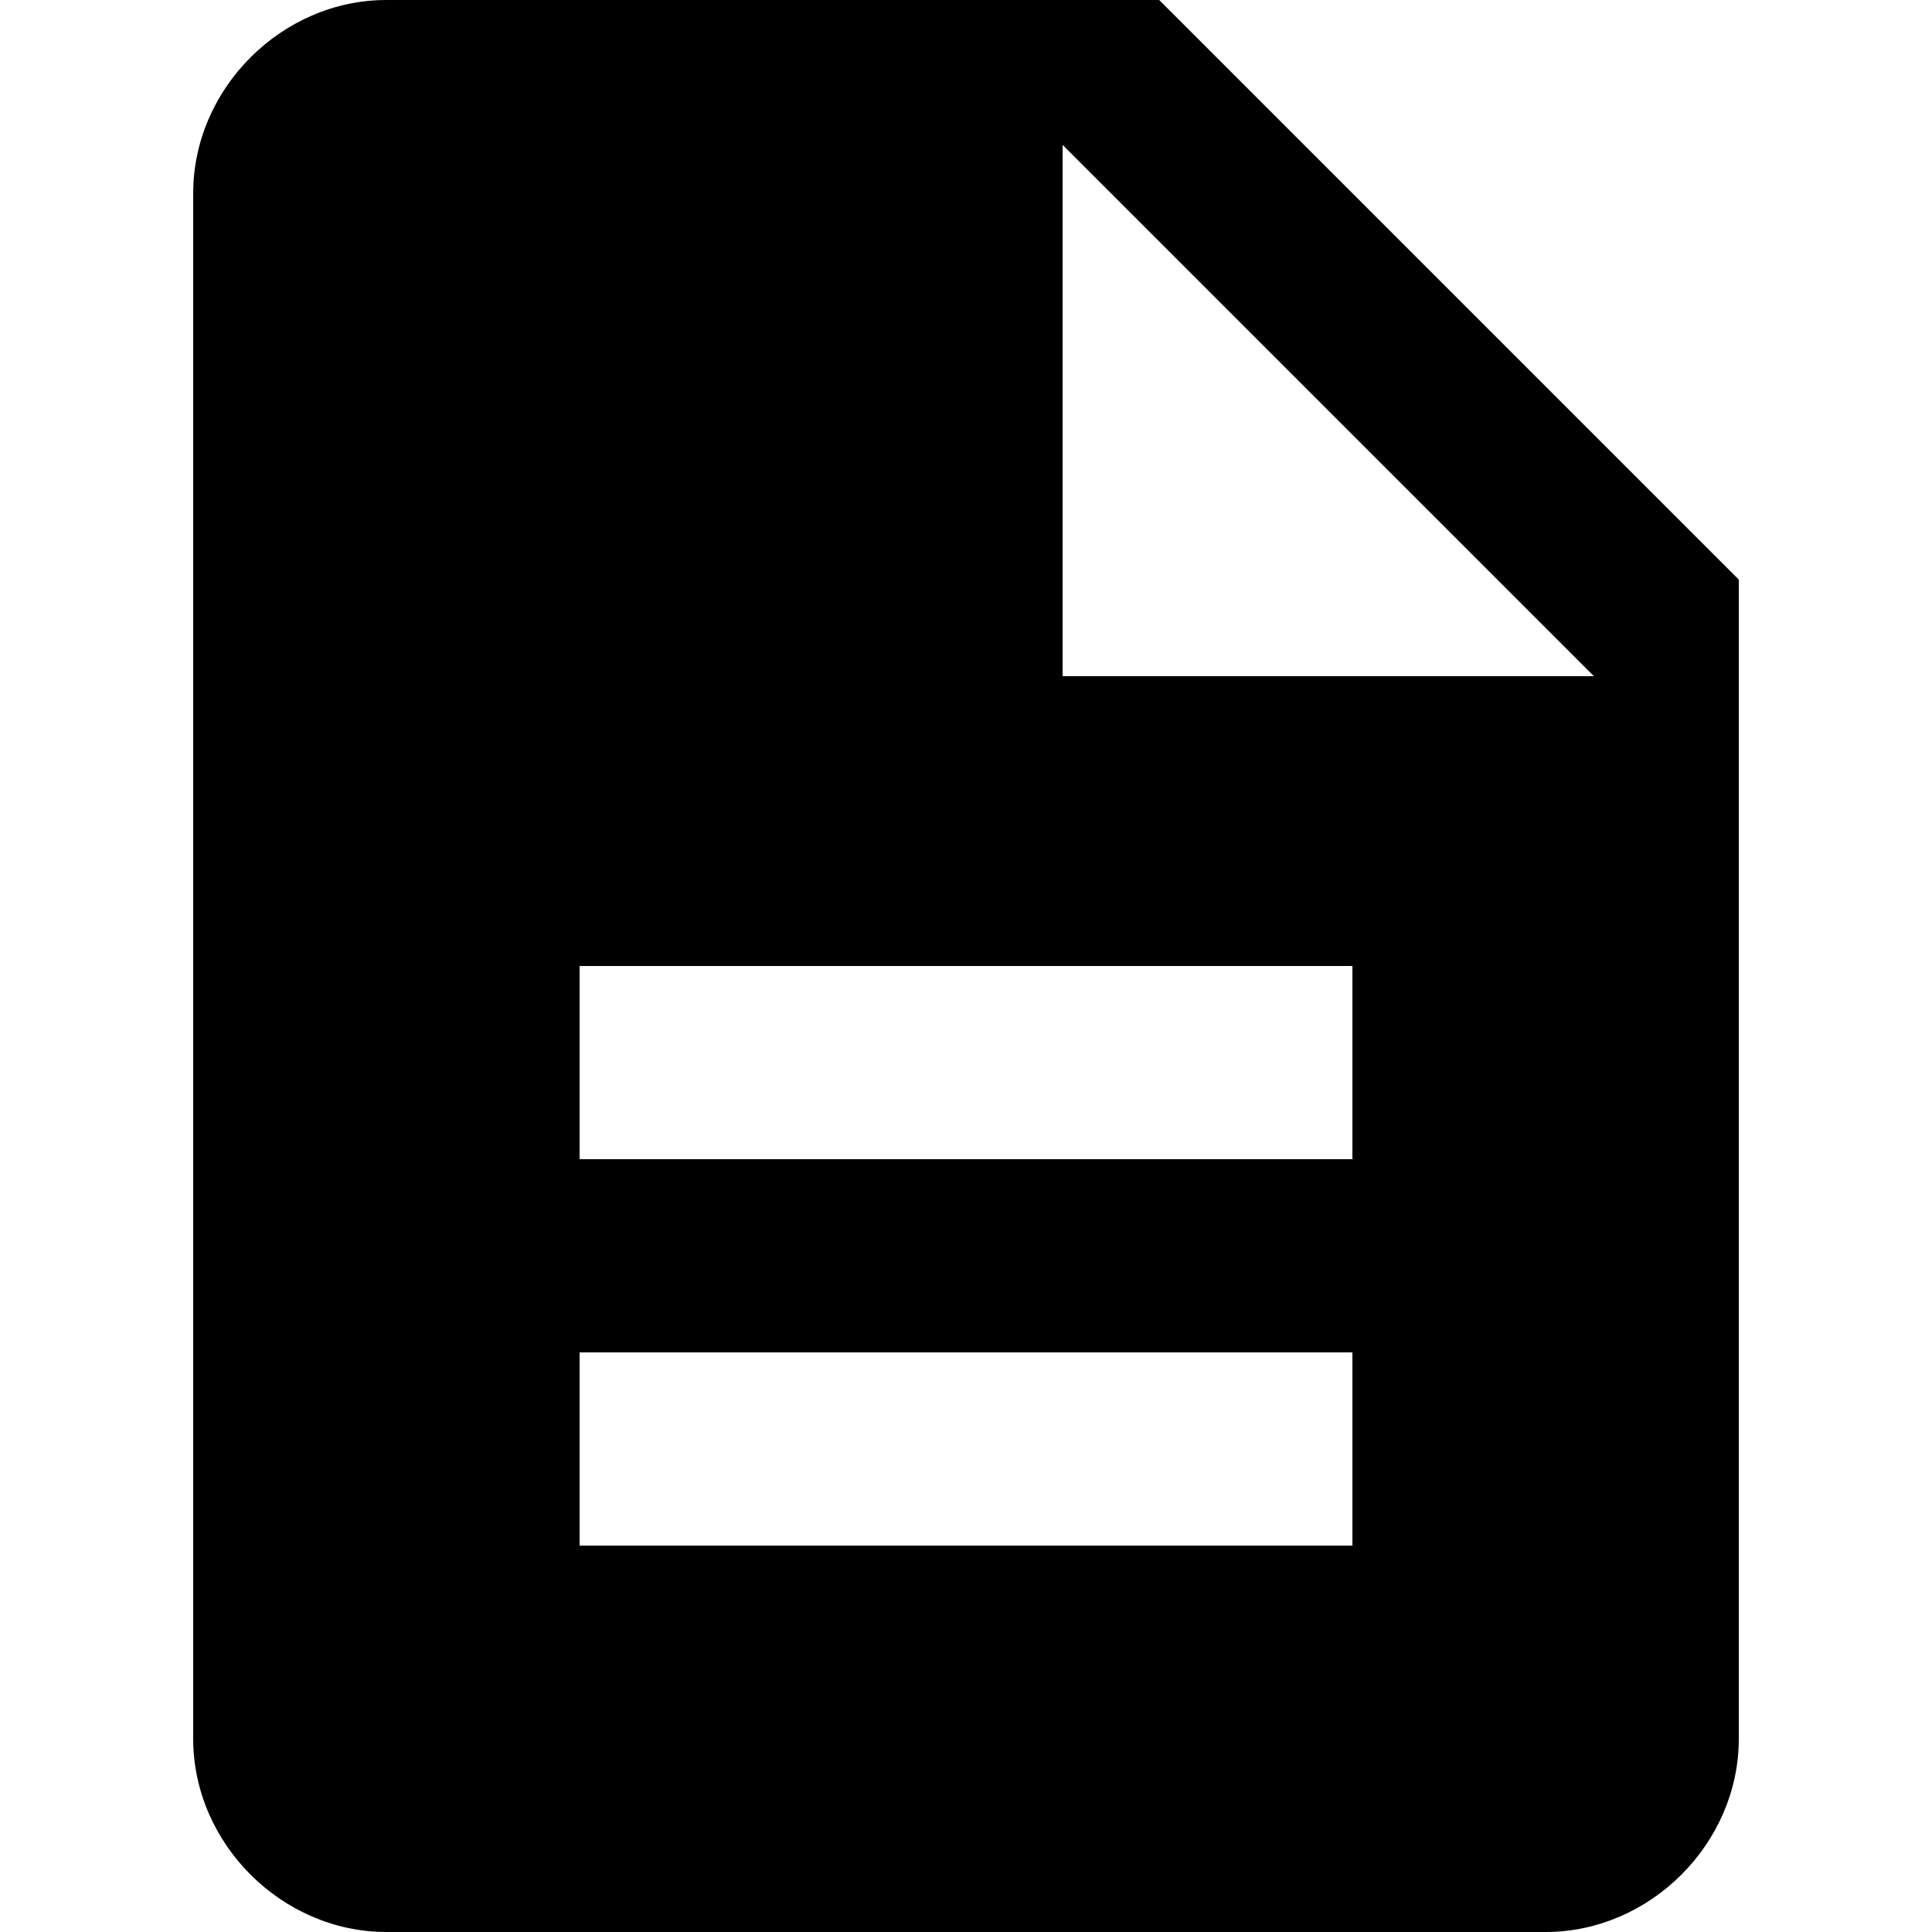
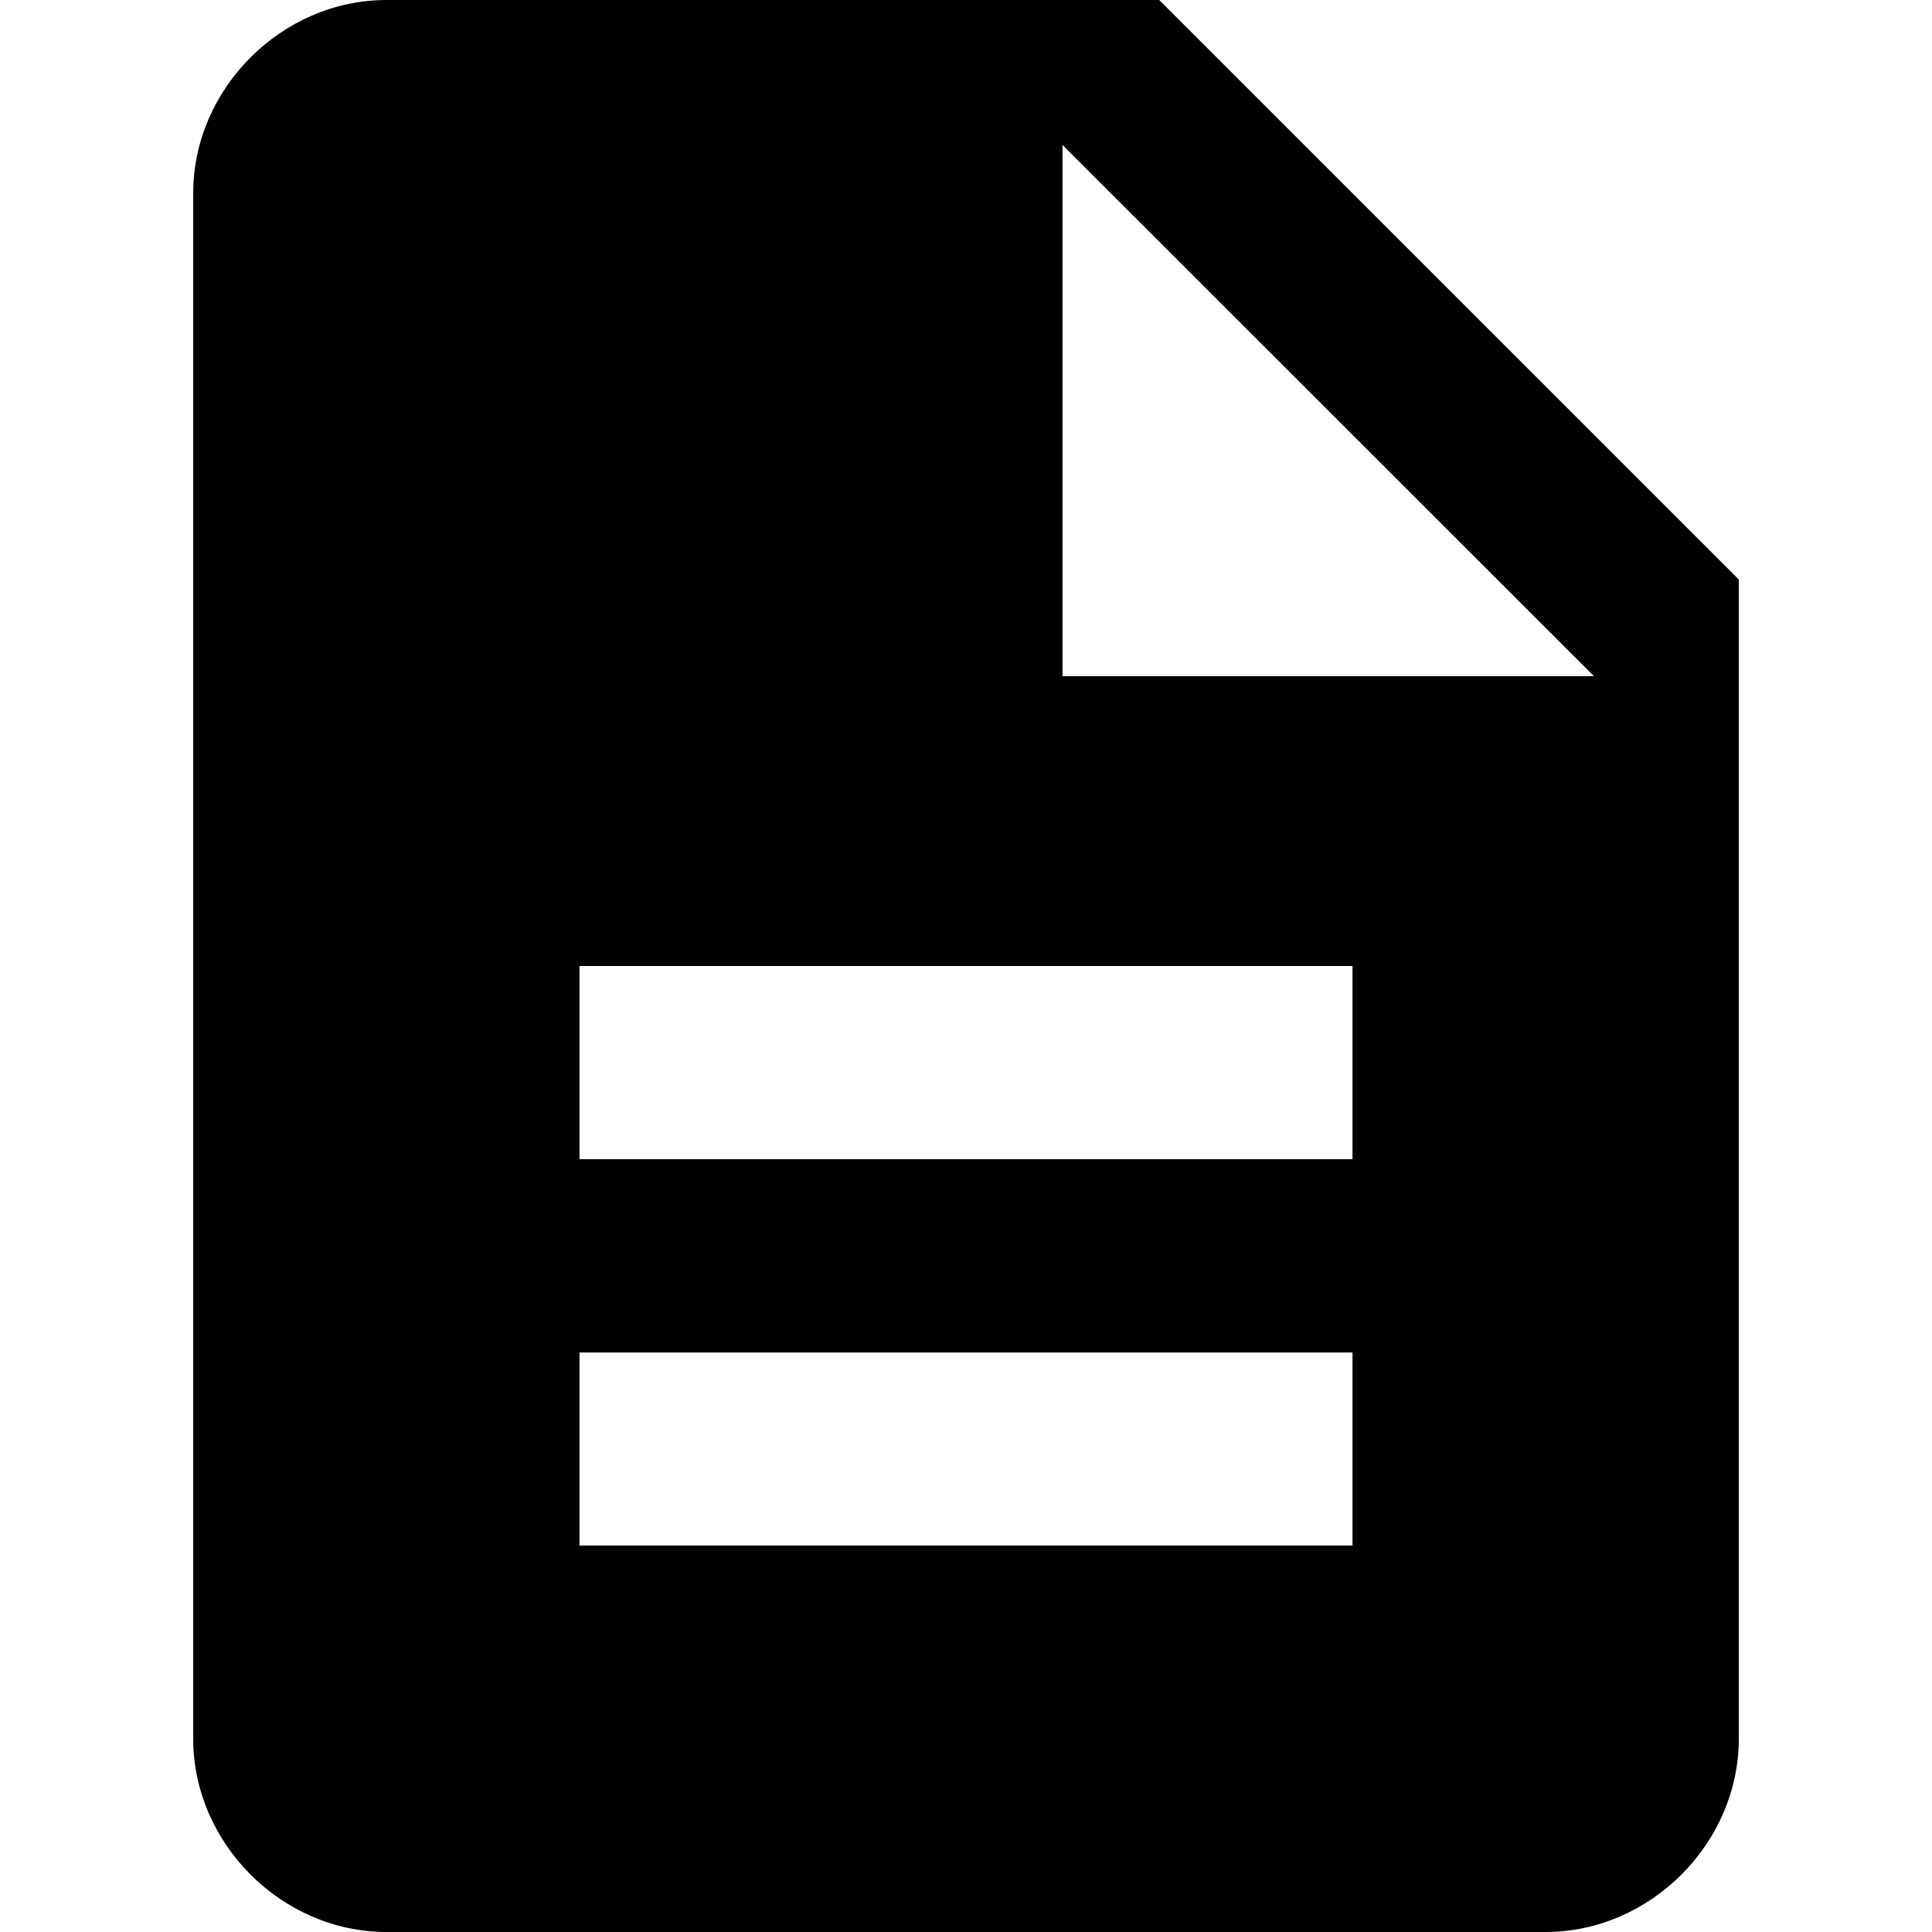
<svg xmlns="http://www.w3.org/2000/svg" version="1.1" id="Layer_1" x="0px" y="0px" viewBox="0 0 24 24" style="enable-background:new 0 0 24 24;" xml:space="preserve">
-   <path d="M14.4,0H4.8C3.5,0,2.4,1.1,2.4,2.4l0,19.2c0,1.3,1.1,2.4,2.4,2.4h14.4c1.3,0,2.4-1.1,2.4-2.4V7.2L14.4,0z M16.8,19.2H7.2  v-2.4h9.6V19.2z M16.8,14.4H7.2V12h9.6V14.4z M13.2,8.4V1.8l6.6,6.6H13.2z" />
+   <path d="M 4.801 0 C 3.501 0 2.4 1.1 2.4 2.4 L 2.4 21.6 C 2.4 22.9 3.501 24 4.801 24 L 19.199 24 C 20.499 24 21.6 22.9 21.6 21.6 L 21.6 7.199 L 14.4 0 L 4.801 0 z M 13.199 1.801 L 19.801 8.4 L 13.199 8.4 L 13.199 1.801 z M 7.199 12 L 16.801 12 L 16.801 14.4 L 7.199 14.4 L 7.199 12 z M 7.199 16.801 L 16.801 16.801 L 16.801 19.199 L 7.199 19.199 L 7.199 16.801 z" />
</svg>
